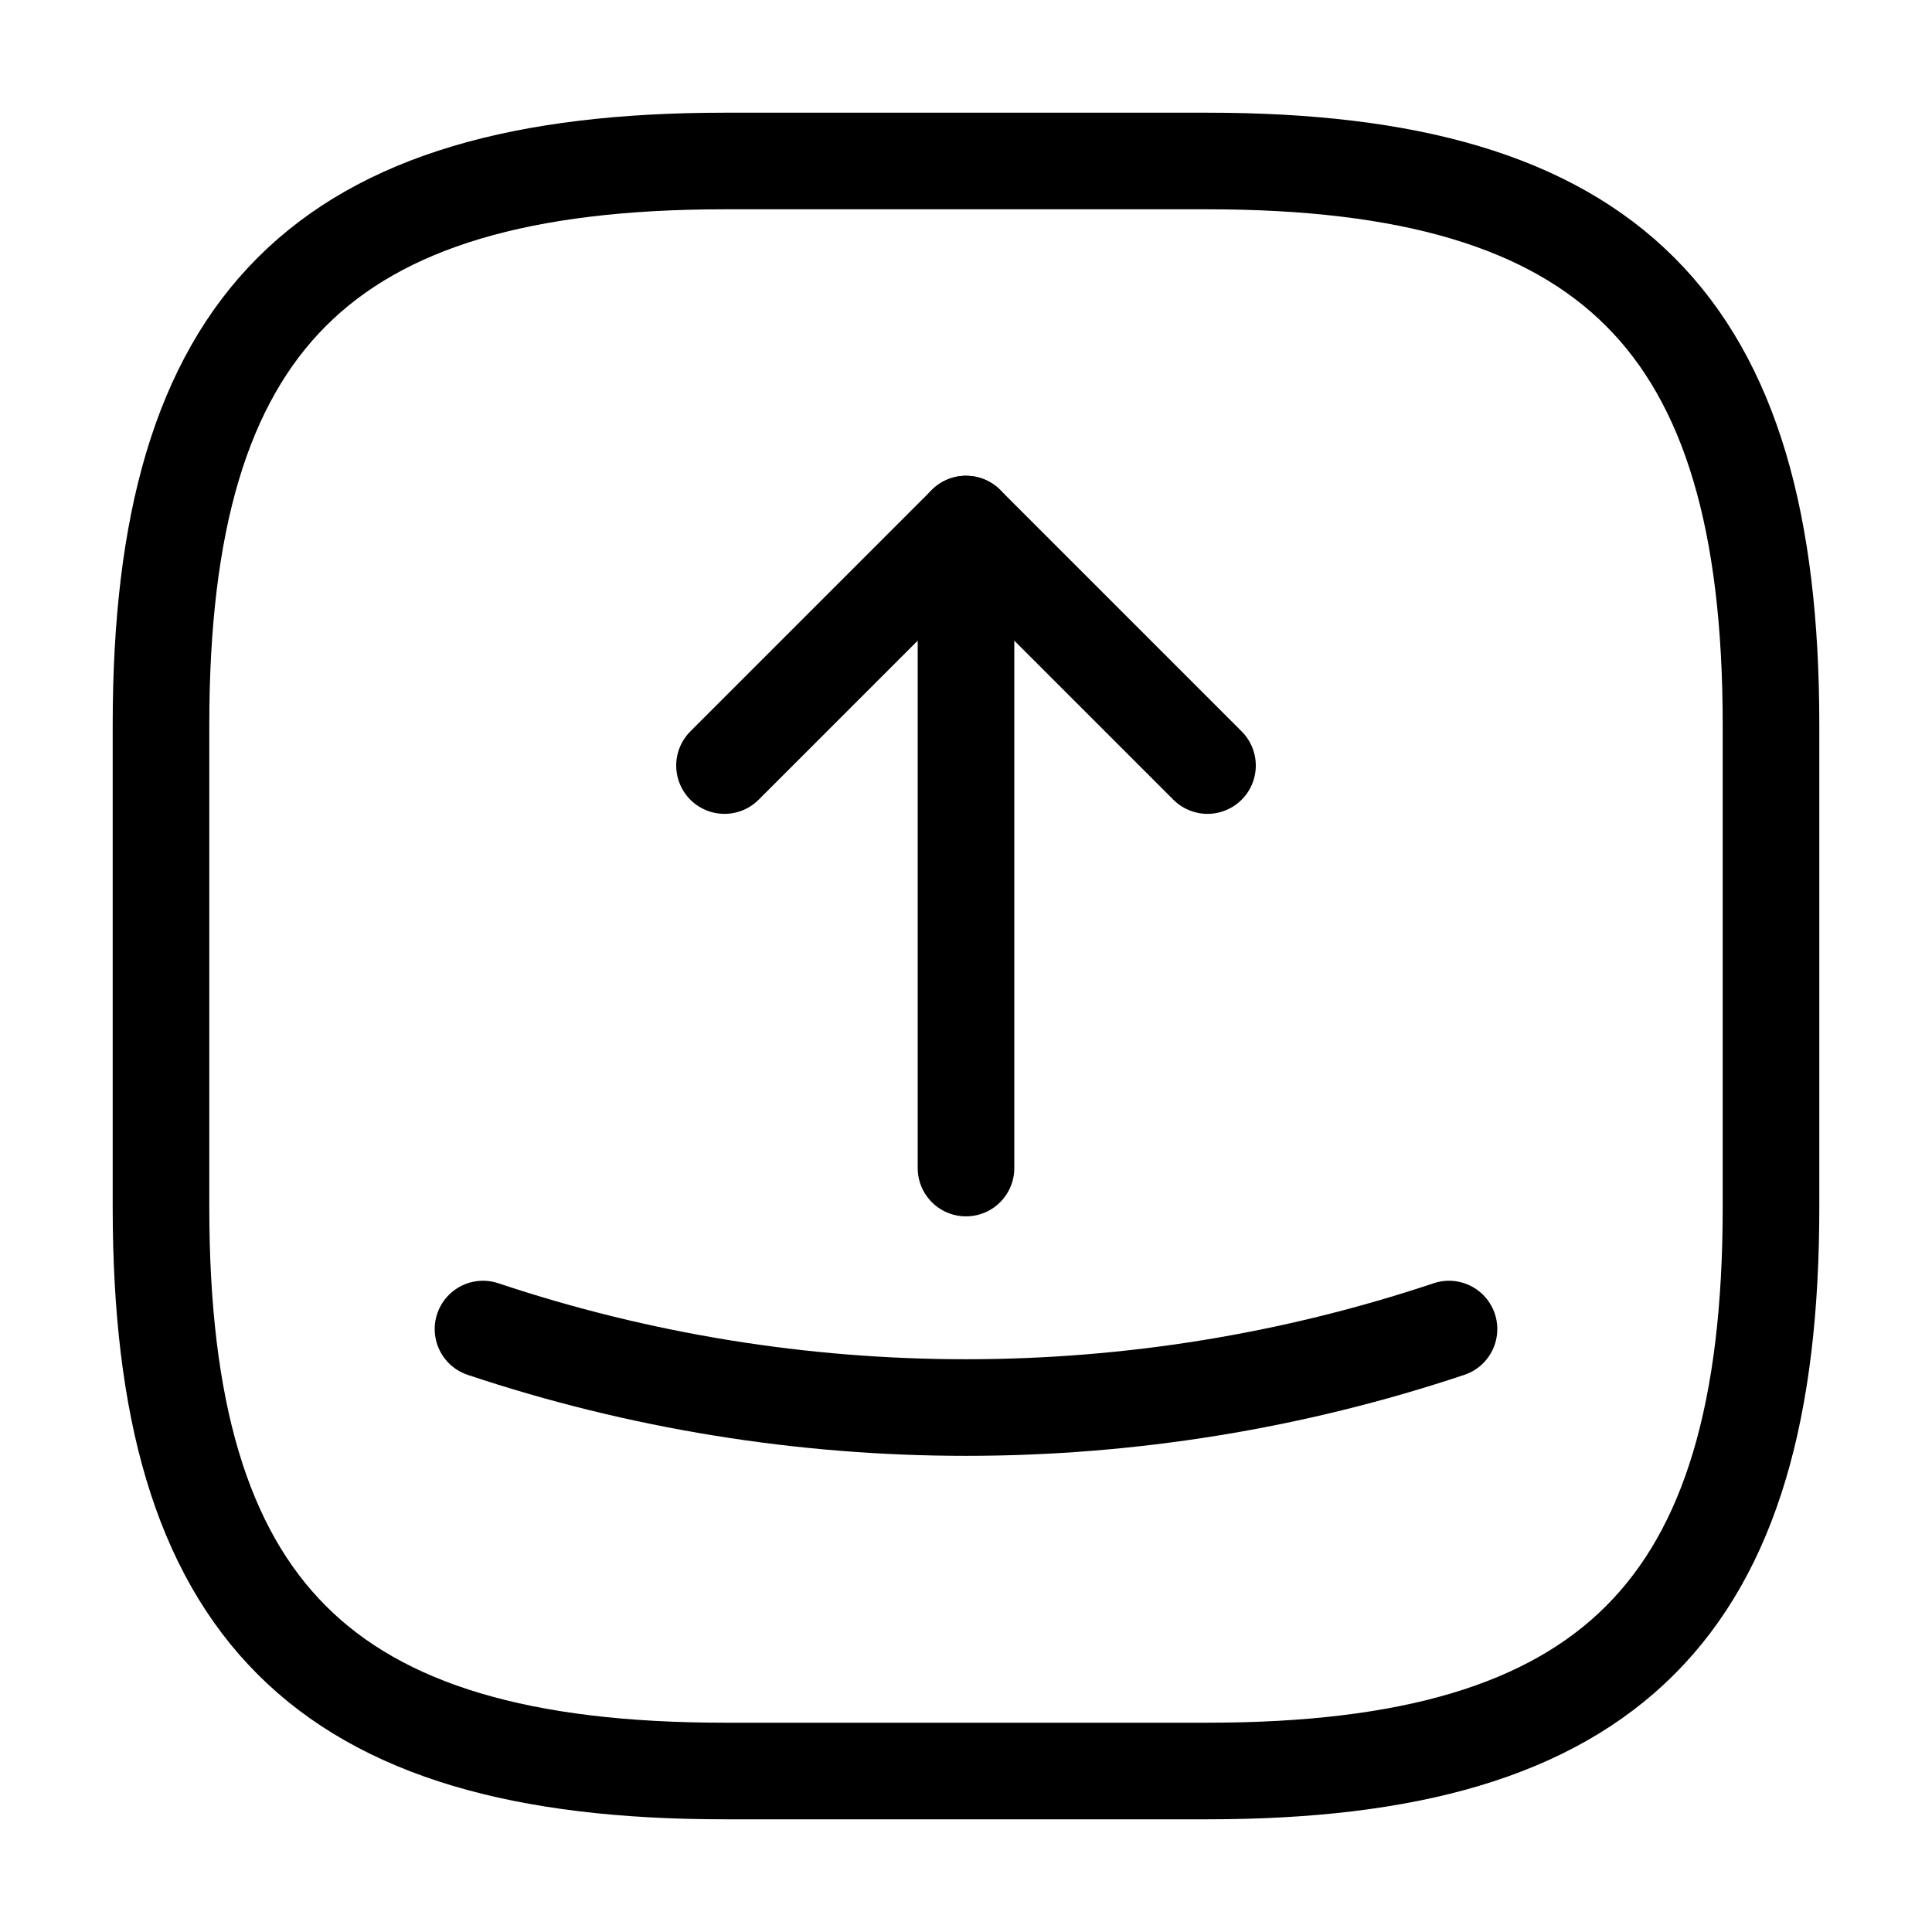
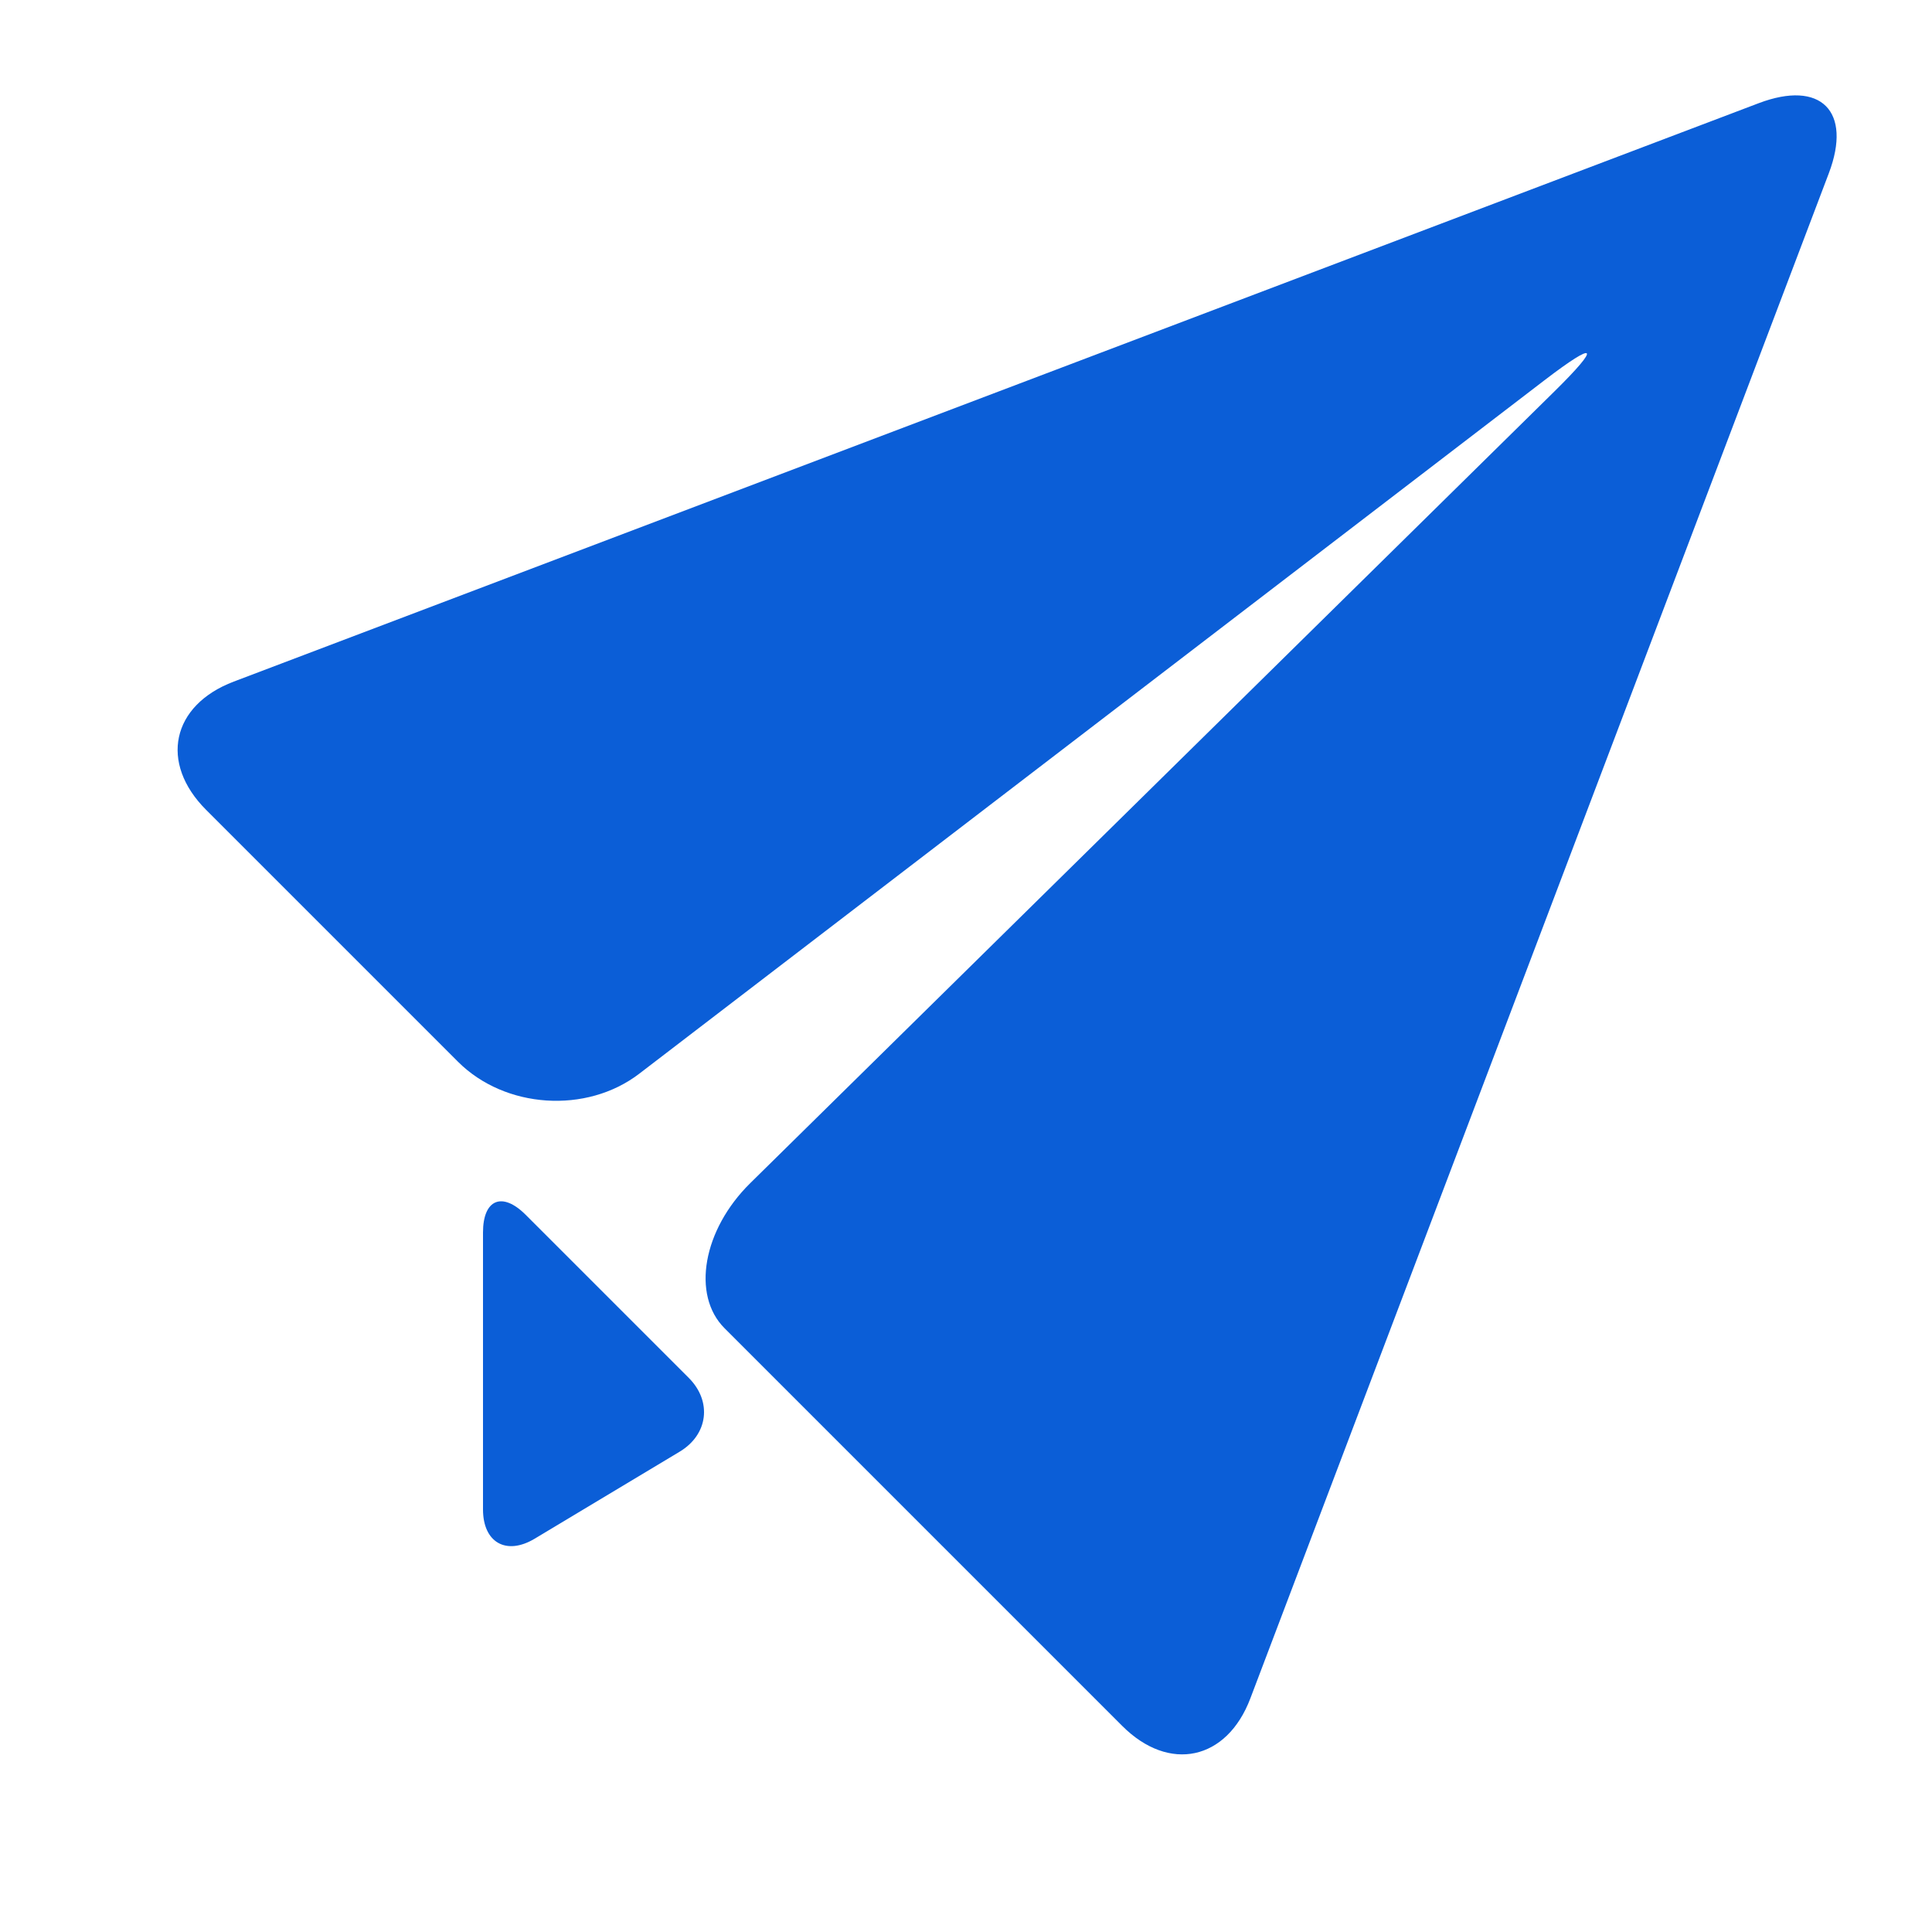
- <svg xmlns="http://www.w3.org/2000/svg" width="800px" height="800px" viewBox="0 0 24 24" fill="none">
+ <svg xmlns="http://www.w3.org/2000/svg" version="1.1" id="Uploaded to svgrepo.com" width="800px" height="800px" viewBox="0 0 32 32" xml:space="preserve" fill="#000000" stroke="#000000" stroke-width="0">
  <g id="SVGRepo_bgCarrier" stroke-width="0" />
  <g id="SVGRepo_tracerCarrier" stroke-linecap="round" stroke-linejoin="round" />
  <g id="SVGRepo_iconCarrier">
-     <path d="M9 22H15C20 22 22 20 22 15V9C22 4 20 2 15 2H9C4 2 2 4 2 9V15C2 20 4 22 9 22Z" stroke="#000000" stroke-width="1.2" stroke-linecap="round" stroke-linejoin="round" />
-     <path d="M9 9.51L12 6.51L15 9.51" stroke="#000000" stroke-width="1.2" stroke-linecap="round" stroke-linejoin="round" />
-     <path d="M12 6.51V14.51" stroke="#000000" stroke-width="1.2" stroke-linecap="round" stroke-linejoin="round" />
-     <path d="M6 16.51C9.89 17.81 14.11 17.81 18 16.51" stroke="#000000" stroke-width="1.2" stroke-linecap="round" stroke-linejoin="round" />
+     <style type="text/css"> .puchipuchi_een{fill:#0b5ed7;} </style>
+     <path class="puchipuchi_een" d="M30.291,2.87l-9.581,25.26c-0.39,1.029-1.346,1.234-2.123,0.456c0,0-6.036-6.036-6.586-6.586 s-0.359-1.631,0.425-2.403l13.316-13.11c0.784-0.772,0.711-0.856-0.163-0.187L10.588,17.784c-0.873,0.669-2.224,0.58-3.002-0.198 l-4.172-4.172c-0.778-0.778-0.573-1.733,0.456-2.124l25.26-9.581C30.159,1.319,30.681,1.841,30.291,2.87z M8.707,20.121 C8.318,19.732,8,19.864,8,20.414V25c0,0.55,0.386,0.768,0.857,0.485l2.401-1.441c0.472-0.283,0.539-0.833,0.15-1.222L8.707,20.121z" />
  </g>
</svg>
